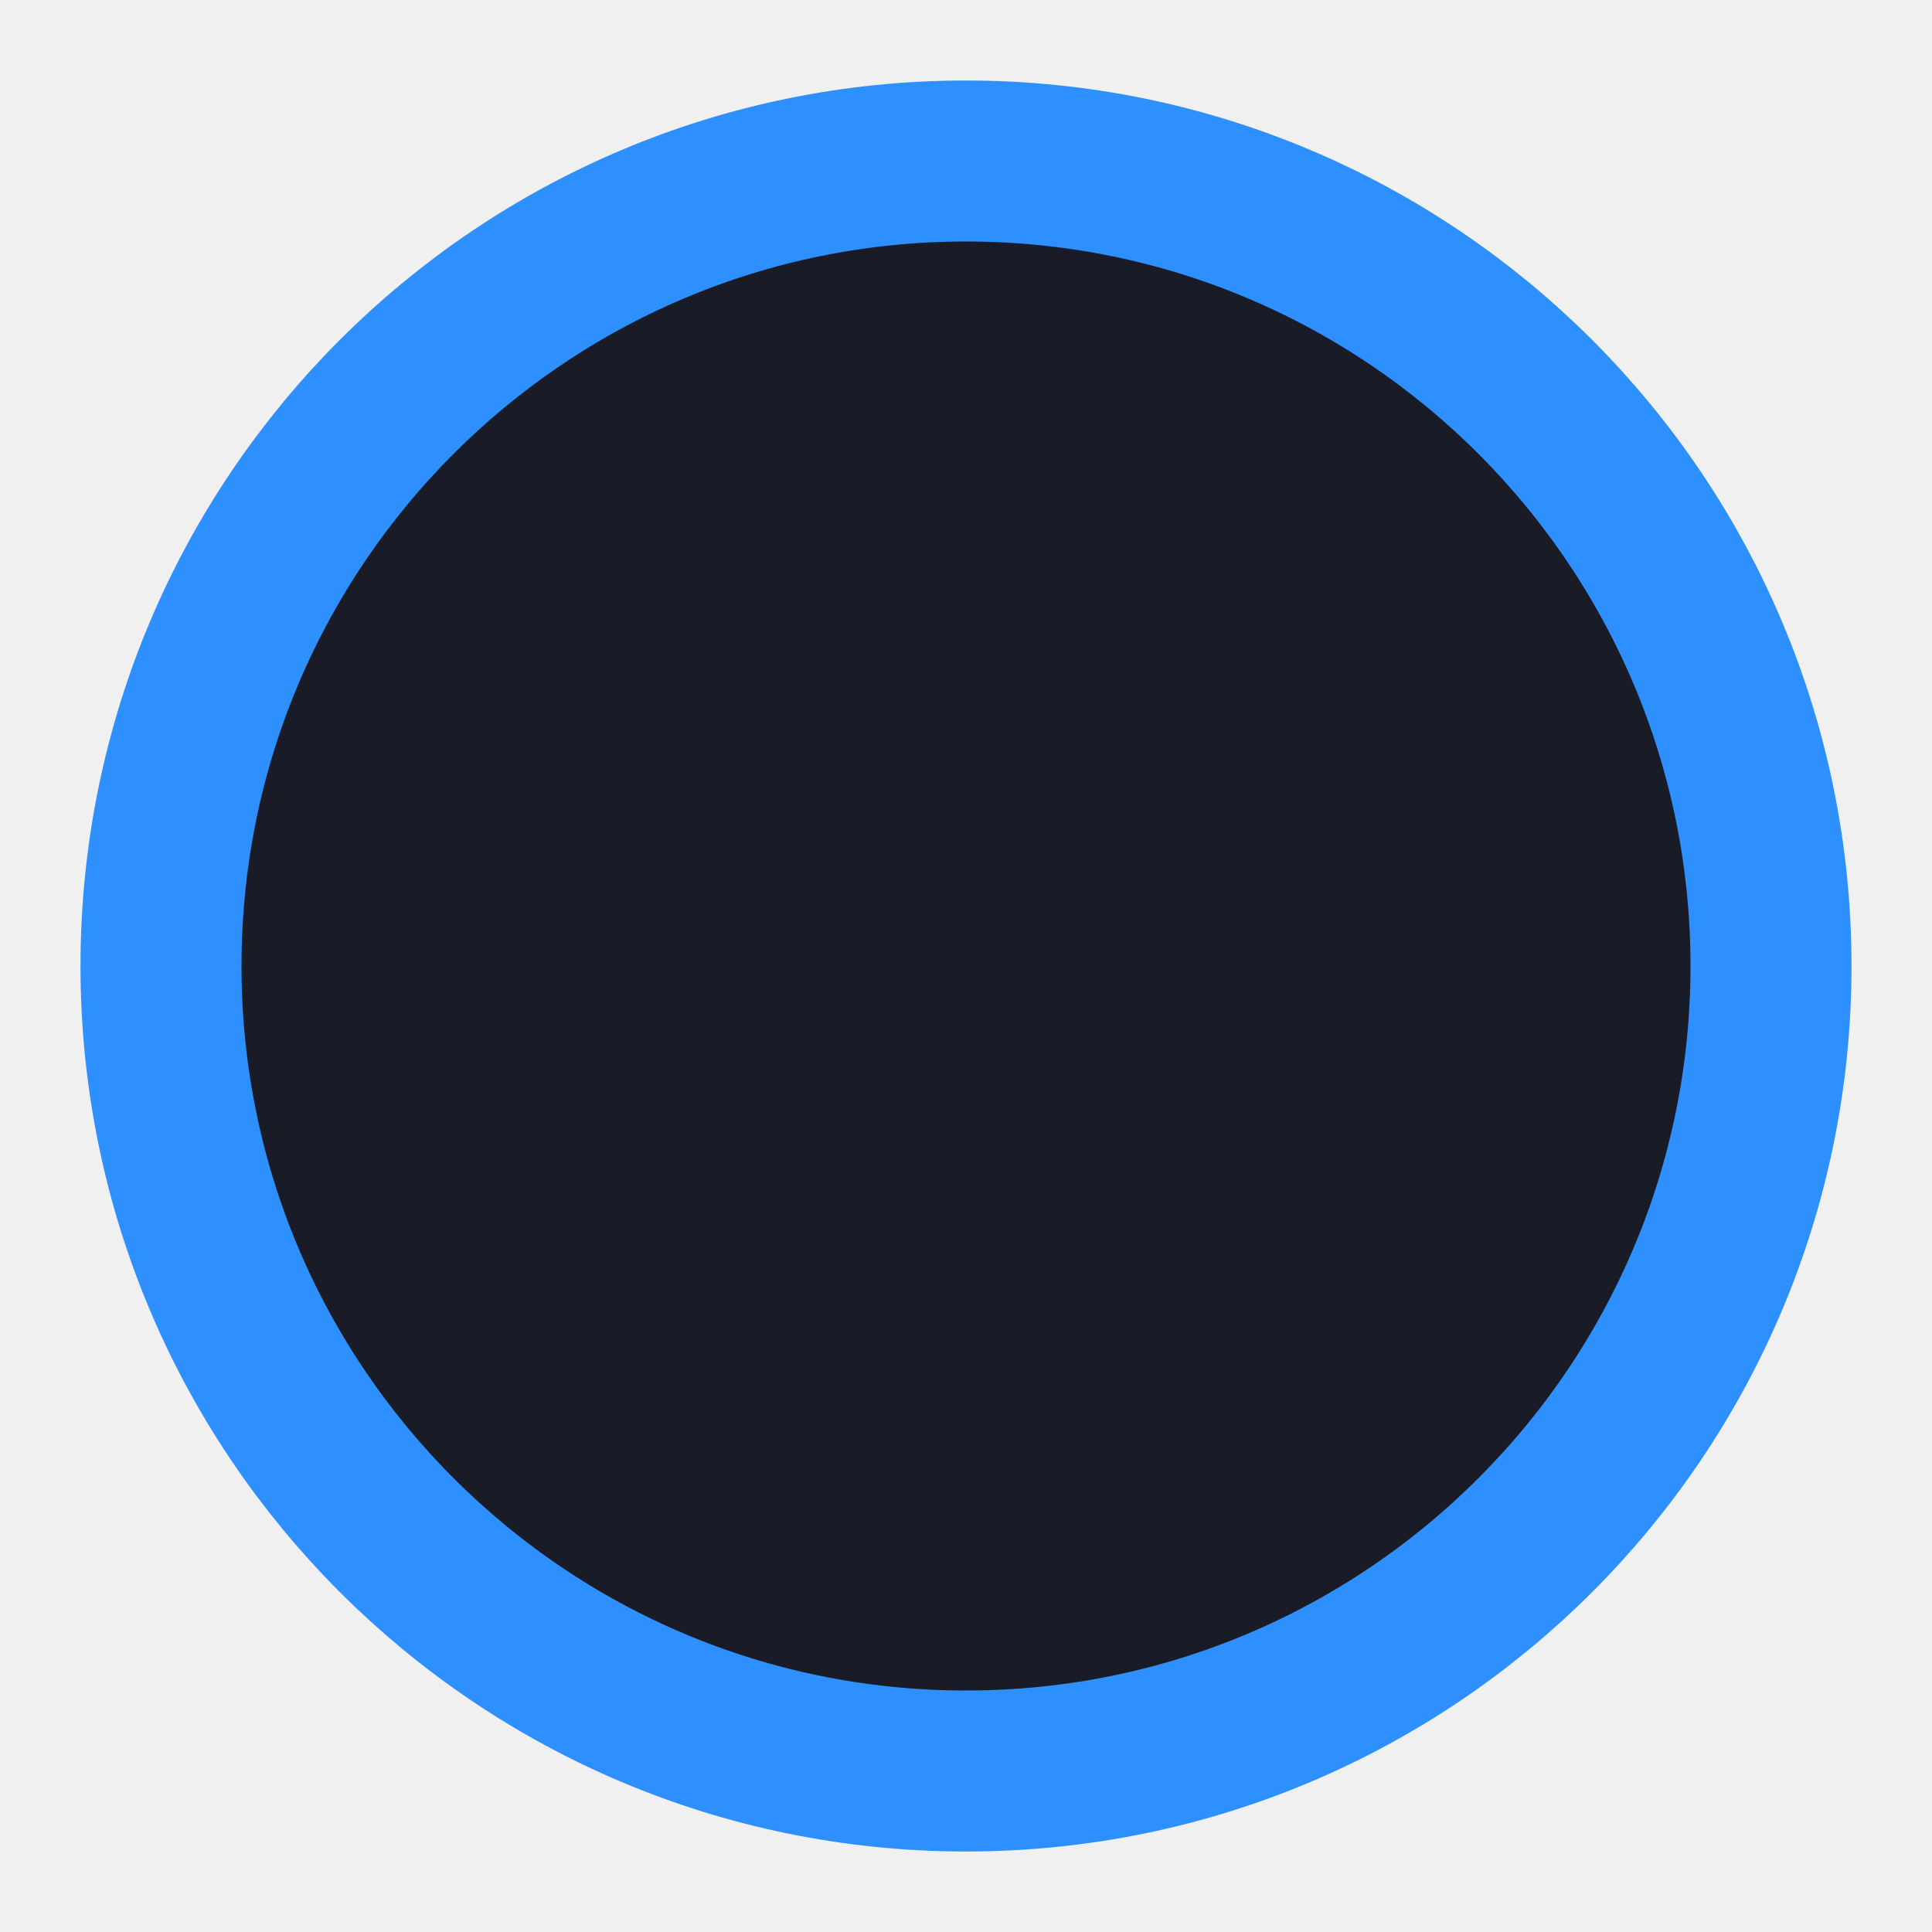
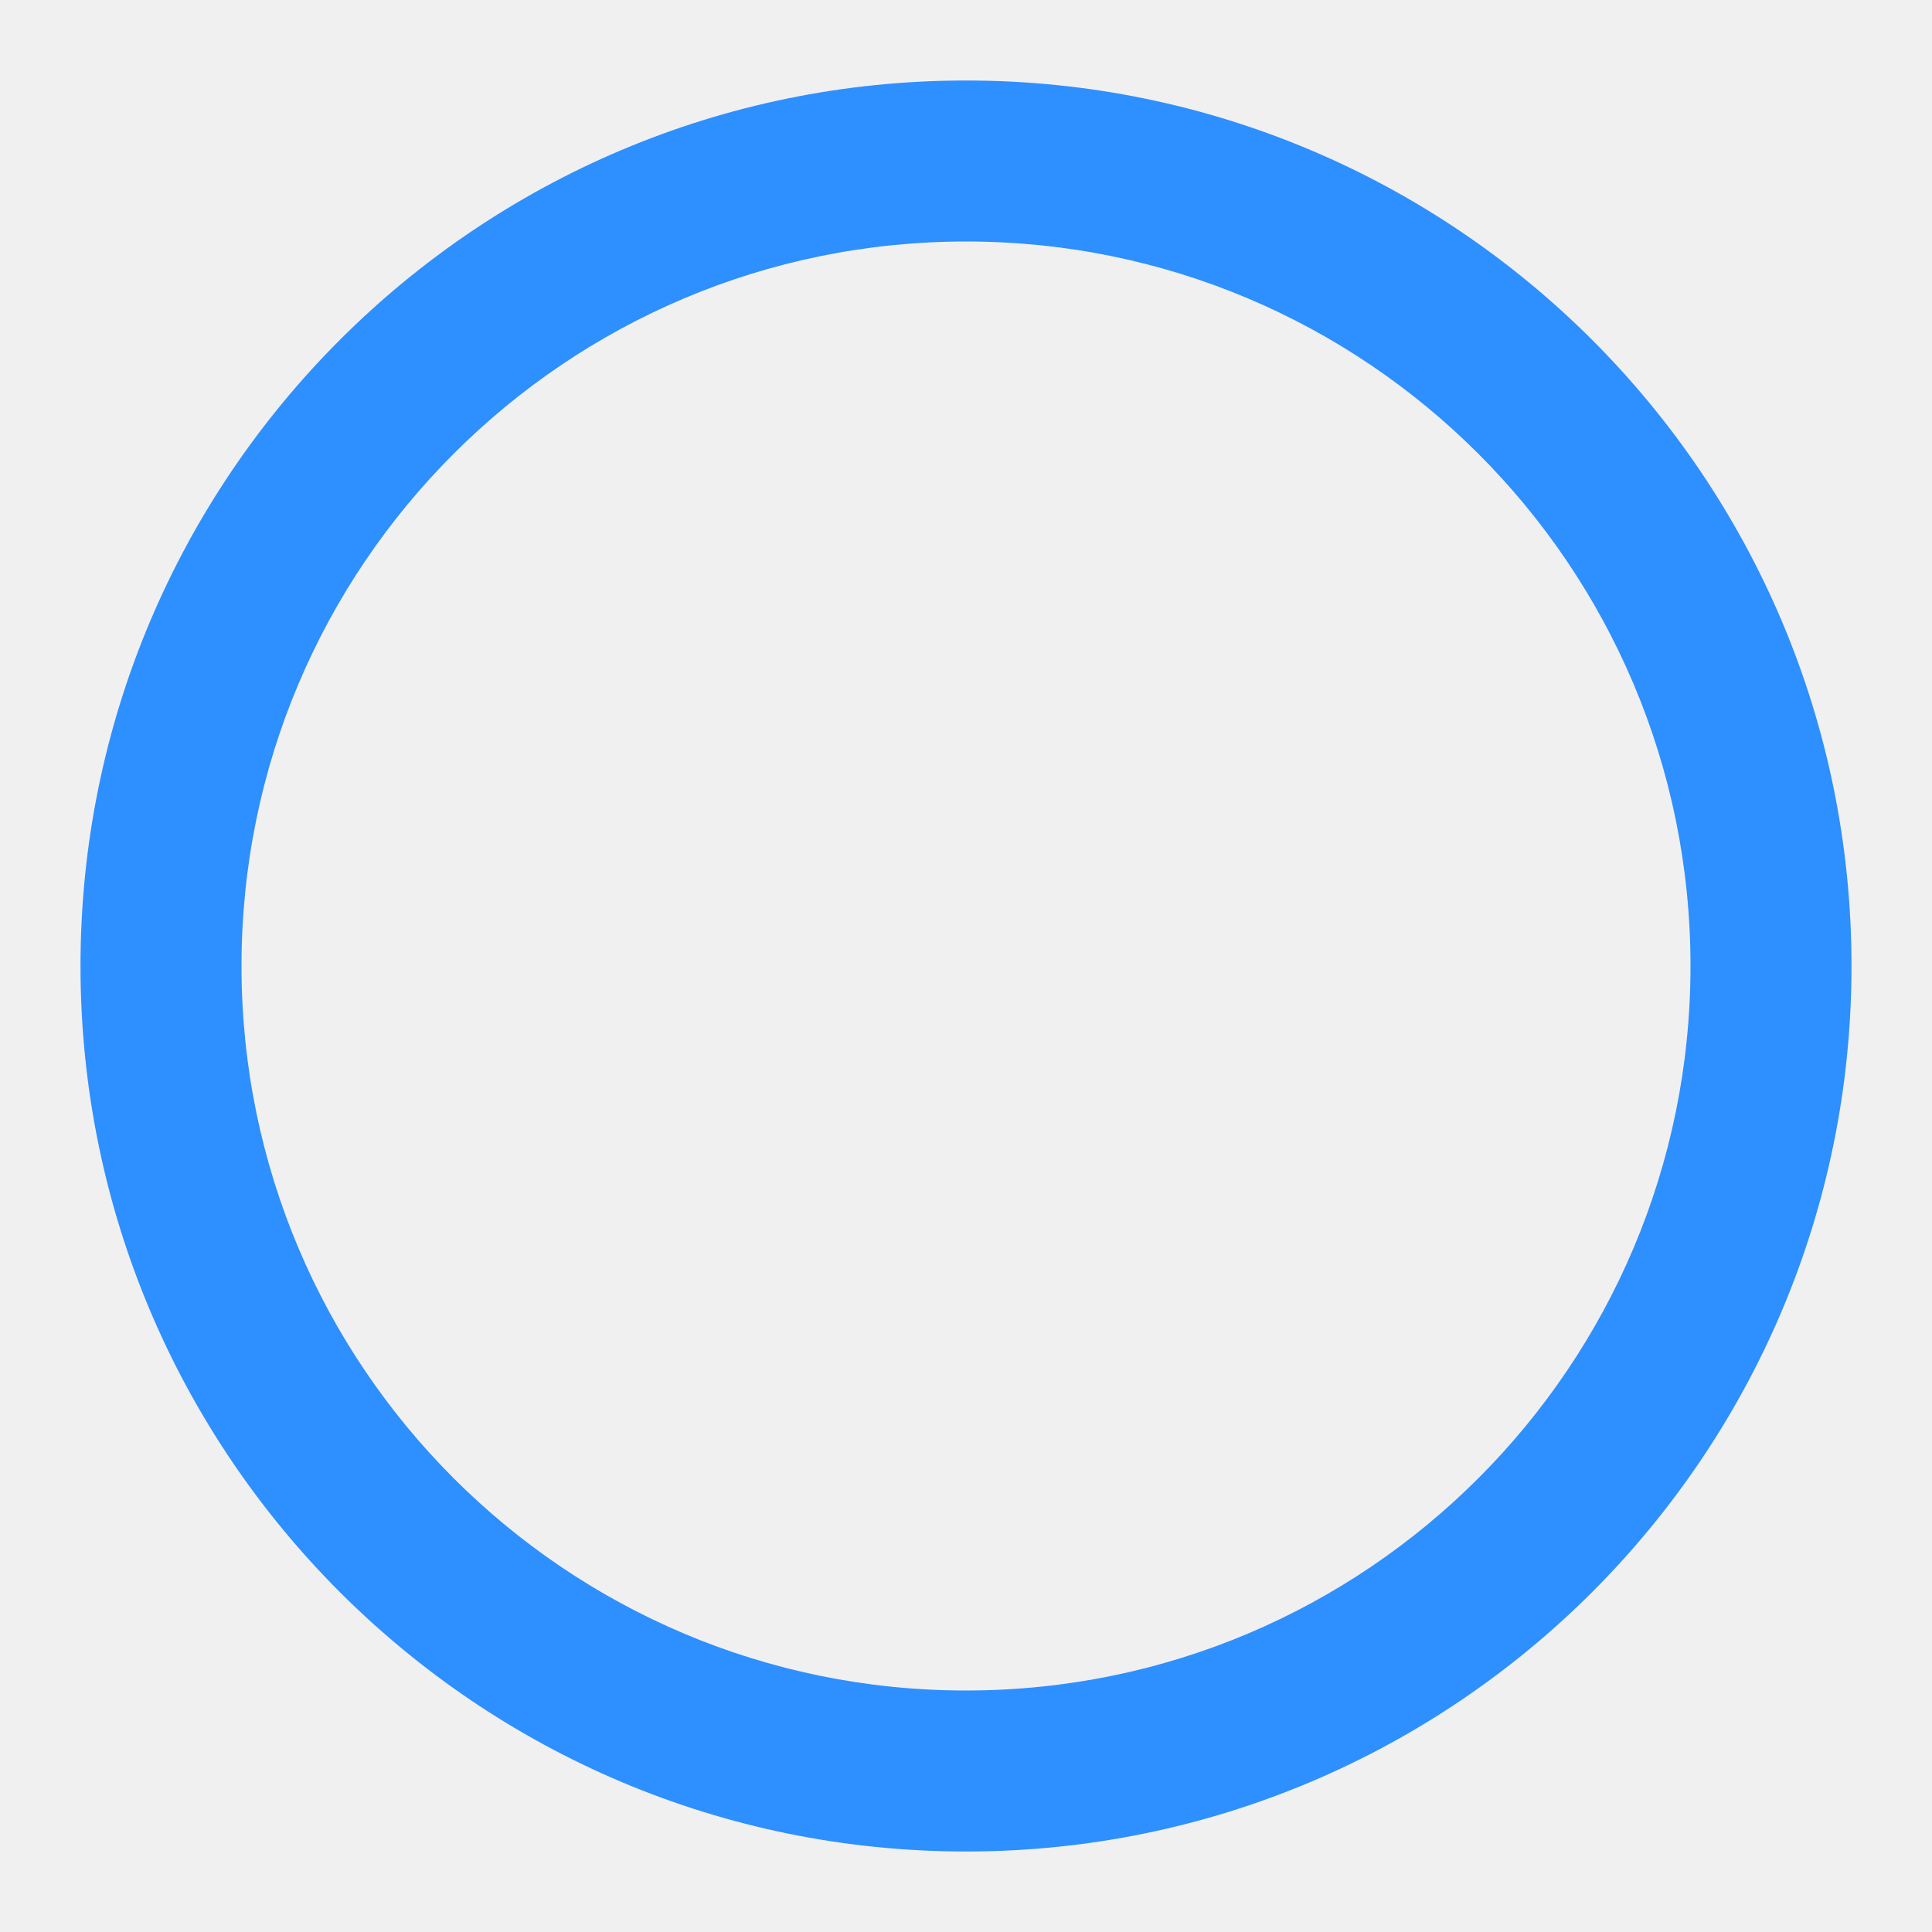
<svg xmlns="http://www.w3.org/2000/svg" width="18" height="18" viewBox="0 0 18 18" fill="none">
  <g clip-path="url(#clip0_3904_676854)">
-     <path d="M16.5 9C16.5 13.142 13.142 16.5 9 16.5C4.858 16.5 1.5 13.142 1.5 9C1.5 4.858 4.858 1.5 9 1.5C13.142 1.5 16.5 4.858 16.5 9Z" fill="#191C26" stroke="#2E8FFF" stroke-width="1.5" />
+     <path fill-rule="evenodd" clip-rule="evenodd" d="M9 2.25C5.272 2.25 2.25 5.272 2.25 9C2.25 12.728 5.272 15.75 9 15.75C12.728 15.75 15.75 12.728 15.75 9C15.75 5.272 12.728 2.25 9 2.25ZM0.75 9C0.75 4.444 4.444 0.75 9 0.75C13.556 0.75 17.25 4.444 17.25 9C17.25 13.556 13.556 17.25 9 17.25C4.444 17.25 0.75 13.556 0.75 9Z" fill="#2E8FFF" />
  </g>
  <defs>
    <clipPath id="clip0_3904_676854">
      <rect width="18" height="18" fill="white" />
    </clipPath>
  </defs>
</svg>
